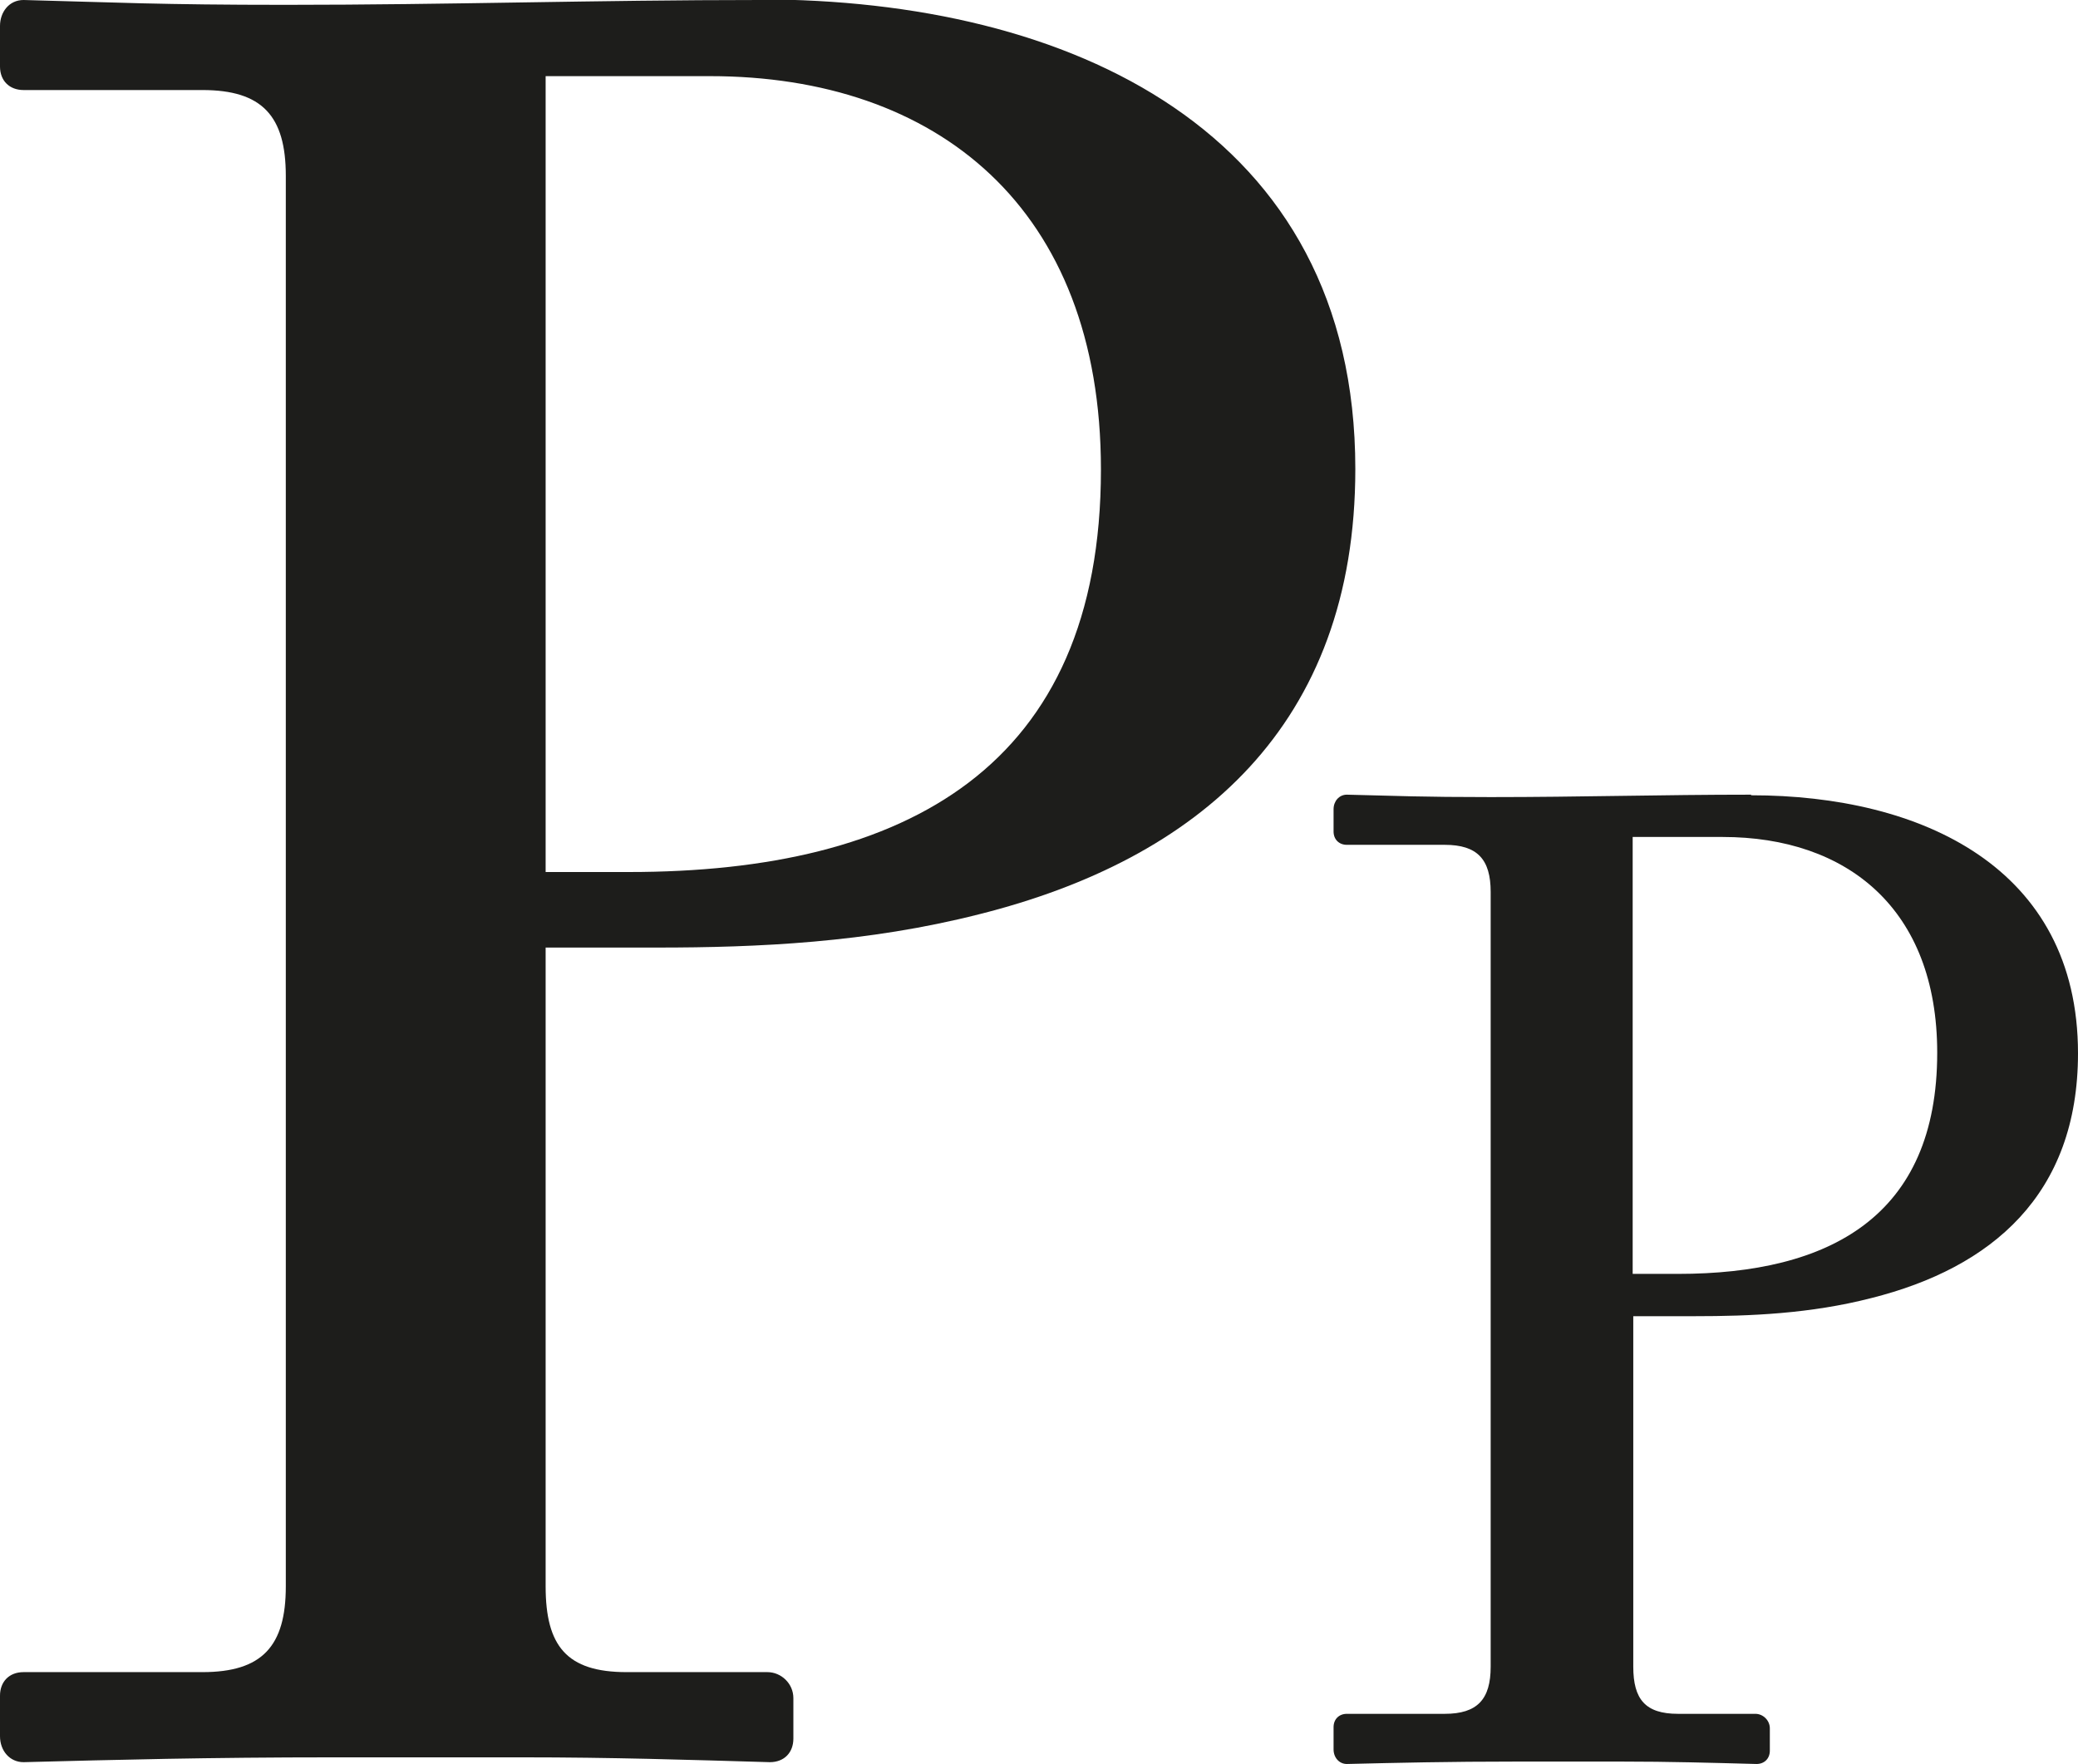
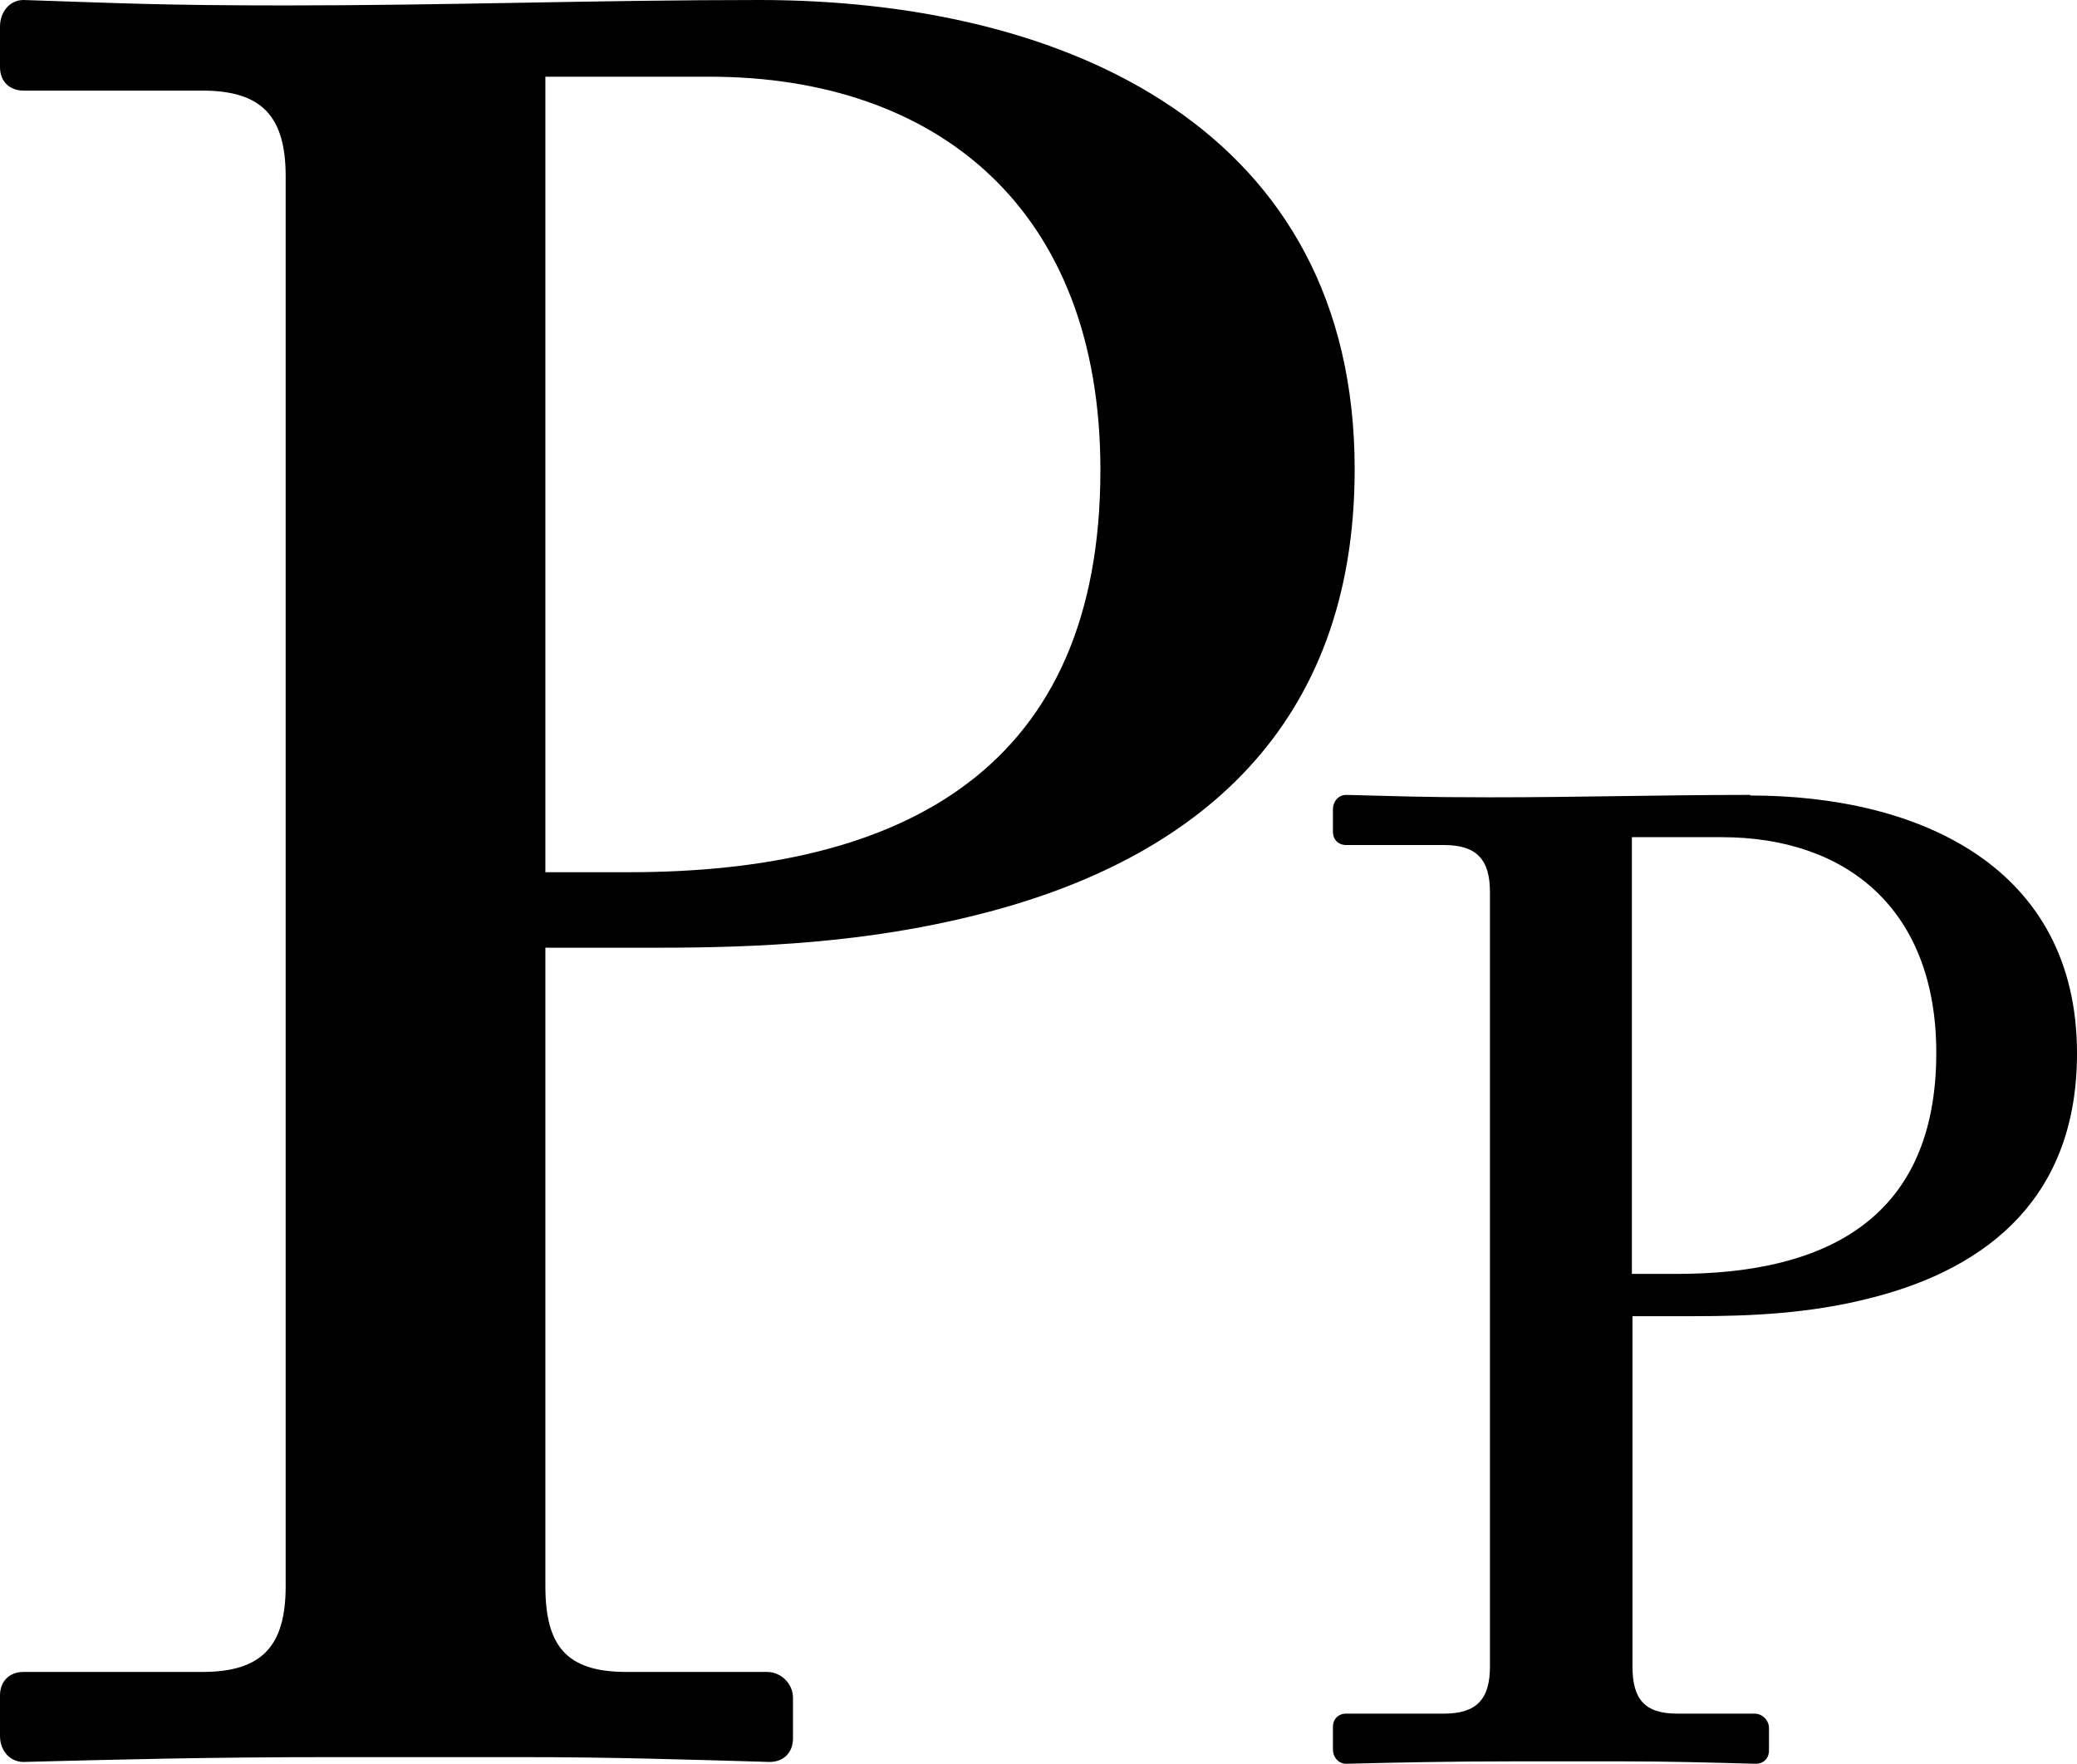
- <svg xmlns="http://www.w3.org/2000/svg" id="Laag_1" data-name="Laag 1" viewBox="0 0 34.39 29.18">
-   <defs>
-     <style>
-       .cls-1 {
-         fill: #1d1d1b;
-       }
-     </style>
-   </defs>
+ <svg xmlns="http://www.w3.org/2000/svg" id="Laag_1" data-name="Laag 1" viewBox="0 0 34.39 29.2">
  <g id="Laag_2" data-name="Laag 2">
    <g>
-       <path class="cls-1" d="M12.58,0c-2.72,0-5.13.08-7.85.08C2.64.08,1.93.04.39,0c-.24,0-.39.2-.39.43v.67c0,.24.16.39.39.39h2.96c.99,0,1.38.43,1.38,1.42v23.34c0,.99-.39,1.42-1.38,1.42H.39c-.24,0-.39.16-.39.39v.67c0,.24.16.43.39.43,1.54-.04,3.04-.08,5.13-.08h3.12c1.5,0,2.72.04,4.1.08.24,0,.39-.16.39-.39v-.67c0-.24-.2-.43-.43-.43h-2.33c-.99,0-1.34-.43-1.34-1.42v-10.57h1.85c1.66,0,3.47-.08,5.32-.55,3.63-.91,6.23-3.12,6.23-7.37,0-5.6-4.73-7.77-9.86-7.77ZM10.41,14.43h-1.38V1.26h2.72c3.75,0,6.47,2.17,6.47,6.51,0,4.93-3.23,6.66-7.81,6.66Z" />
-       <path class="cls-1" d="M28.98,13.15c-1.49,0-2.82.04-4.31.04-1.15,0-1.54-.02-2.38-.04-.13,0-.22.11-.22.24v.37c0,.13.09.22.22.22h1.62c.54,0,.76.24.76.78v12.82c0,.54-.22.78-.76.78h-1.62c-.13,0-.22.09-.22.22v.37c0,.13.09.24.22.24.84-.02,1.67-.04,2.82-.04h1.71c.82,0,1.49.02,2.25.04.13,0,.22-.09.22-.22v-.37c0-.13-.11-.24-.24-.24h-1.28c-.54,0-.74-.24-.74-.78v-5.8h1.02c.91,0,1.91-.04,2.92-.3,1.99-.5,3.42-1.71,3.42-4.05,0-3.08-2.6-4.27-5.41-4.27ZM27.78,21.08h-.76v-7.23h1.49c2.06,0,3.55,1.19,3.55,3.57,0,2.71-1.78,3.66-4.29,3.66Z" />
+       <path d="M12.58,0C9.86,0,7.45.09,4.73.09,2.64.09,1.93.05.39,0,.15,0,0,.21,0,.44v.67c0,.24.16.39.39.39h2.96c.99,0,1.38.43,1.38,1.42v23.34c0,.99-.39,1.42-1.38,1.42H.39c-.24,0-.39.16-.39.39v.67c0,.24.16.43.39.43,1.54-.04,3.04-.08,5.13-.08h3.12c1.5,0,2.72.04,4.1.08.24,0,.39-.16.39-.39v-.67c0-.24-.2-.43-.43-.43h-2.33c-.99,0-1.34-.43-1.34-1.42v-10.57h1.85c1.66,0,3.47-.08,5.32-.55,3.63-.91,6.23-3.12,6.23-7.37,0-5.6-4.73-7.77-9.86-7.77h0ZM10.41,14.44h-1.38V1.27h2.72c3.75,0,6.47,2.17,6.47,6.51,0,4.93-3.23,6.66-7.81,6.66Z" />
+       <path d="M28.98,13.16c-1.49,0-2.82.04-4.31.04-1.15,0-1.54-.02-2.38-.04-.13,0-.22.11-.22.24v.37c0,.13.09.22.22.22h1.62c.54,0,.76.24.76.78v12.82c0,.54-.22.78-.76.78h-1.62c-.13,0-.22.09-.22.22v.37c0,.13.09.24.22.24.84-.02,1.67-.04,2.82-.04h1.71c.82,0,1.49.02,2.25.04.13,0,.22-.09.22-.22v-.37c0-.13-.11-.24-.24-.24h-1.28c-.54,0-.74-.24-.74-.78v-5.8h1.02c.91,0,1.91-.04,2.92-.3,1.99-.5,3.42-1.71,3.42-4.05,0-3.08-2.6-4.27-5.41-4.27h0ZM27.78,21.09h-.76v-7.23h1.49c2.06,0,3.55,1.19,3.55,3.57,0,2.71-1.78,3.66-4.29,3.66h.01Z" />
    </g>
  </g>
</svg>
